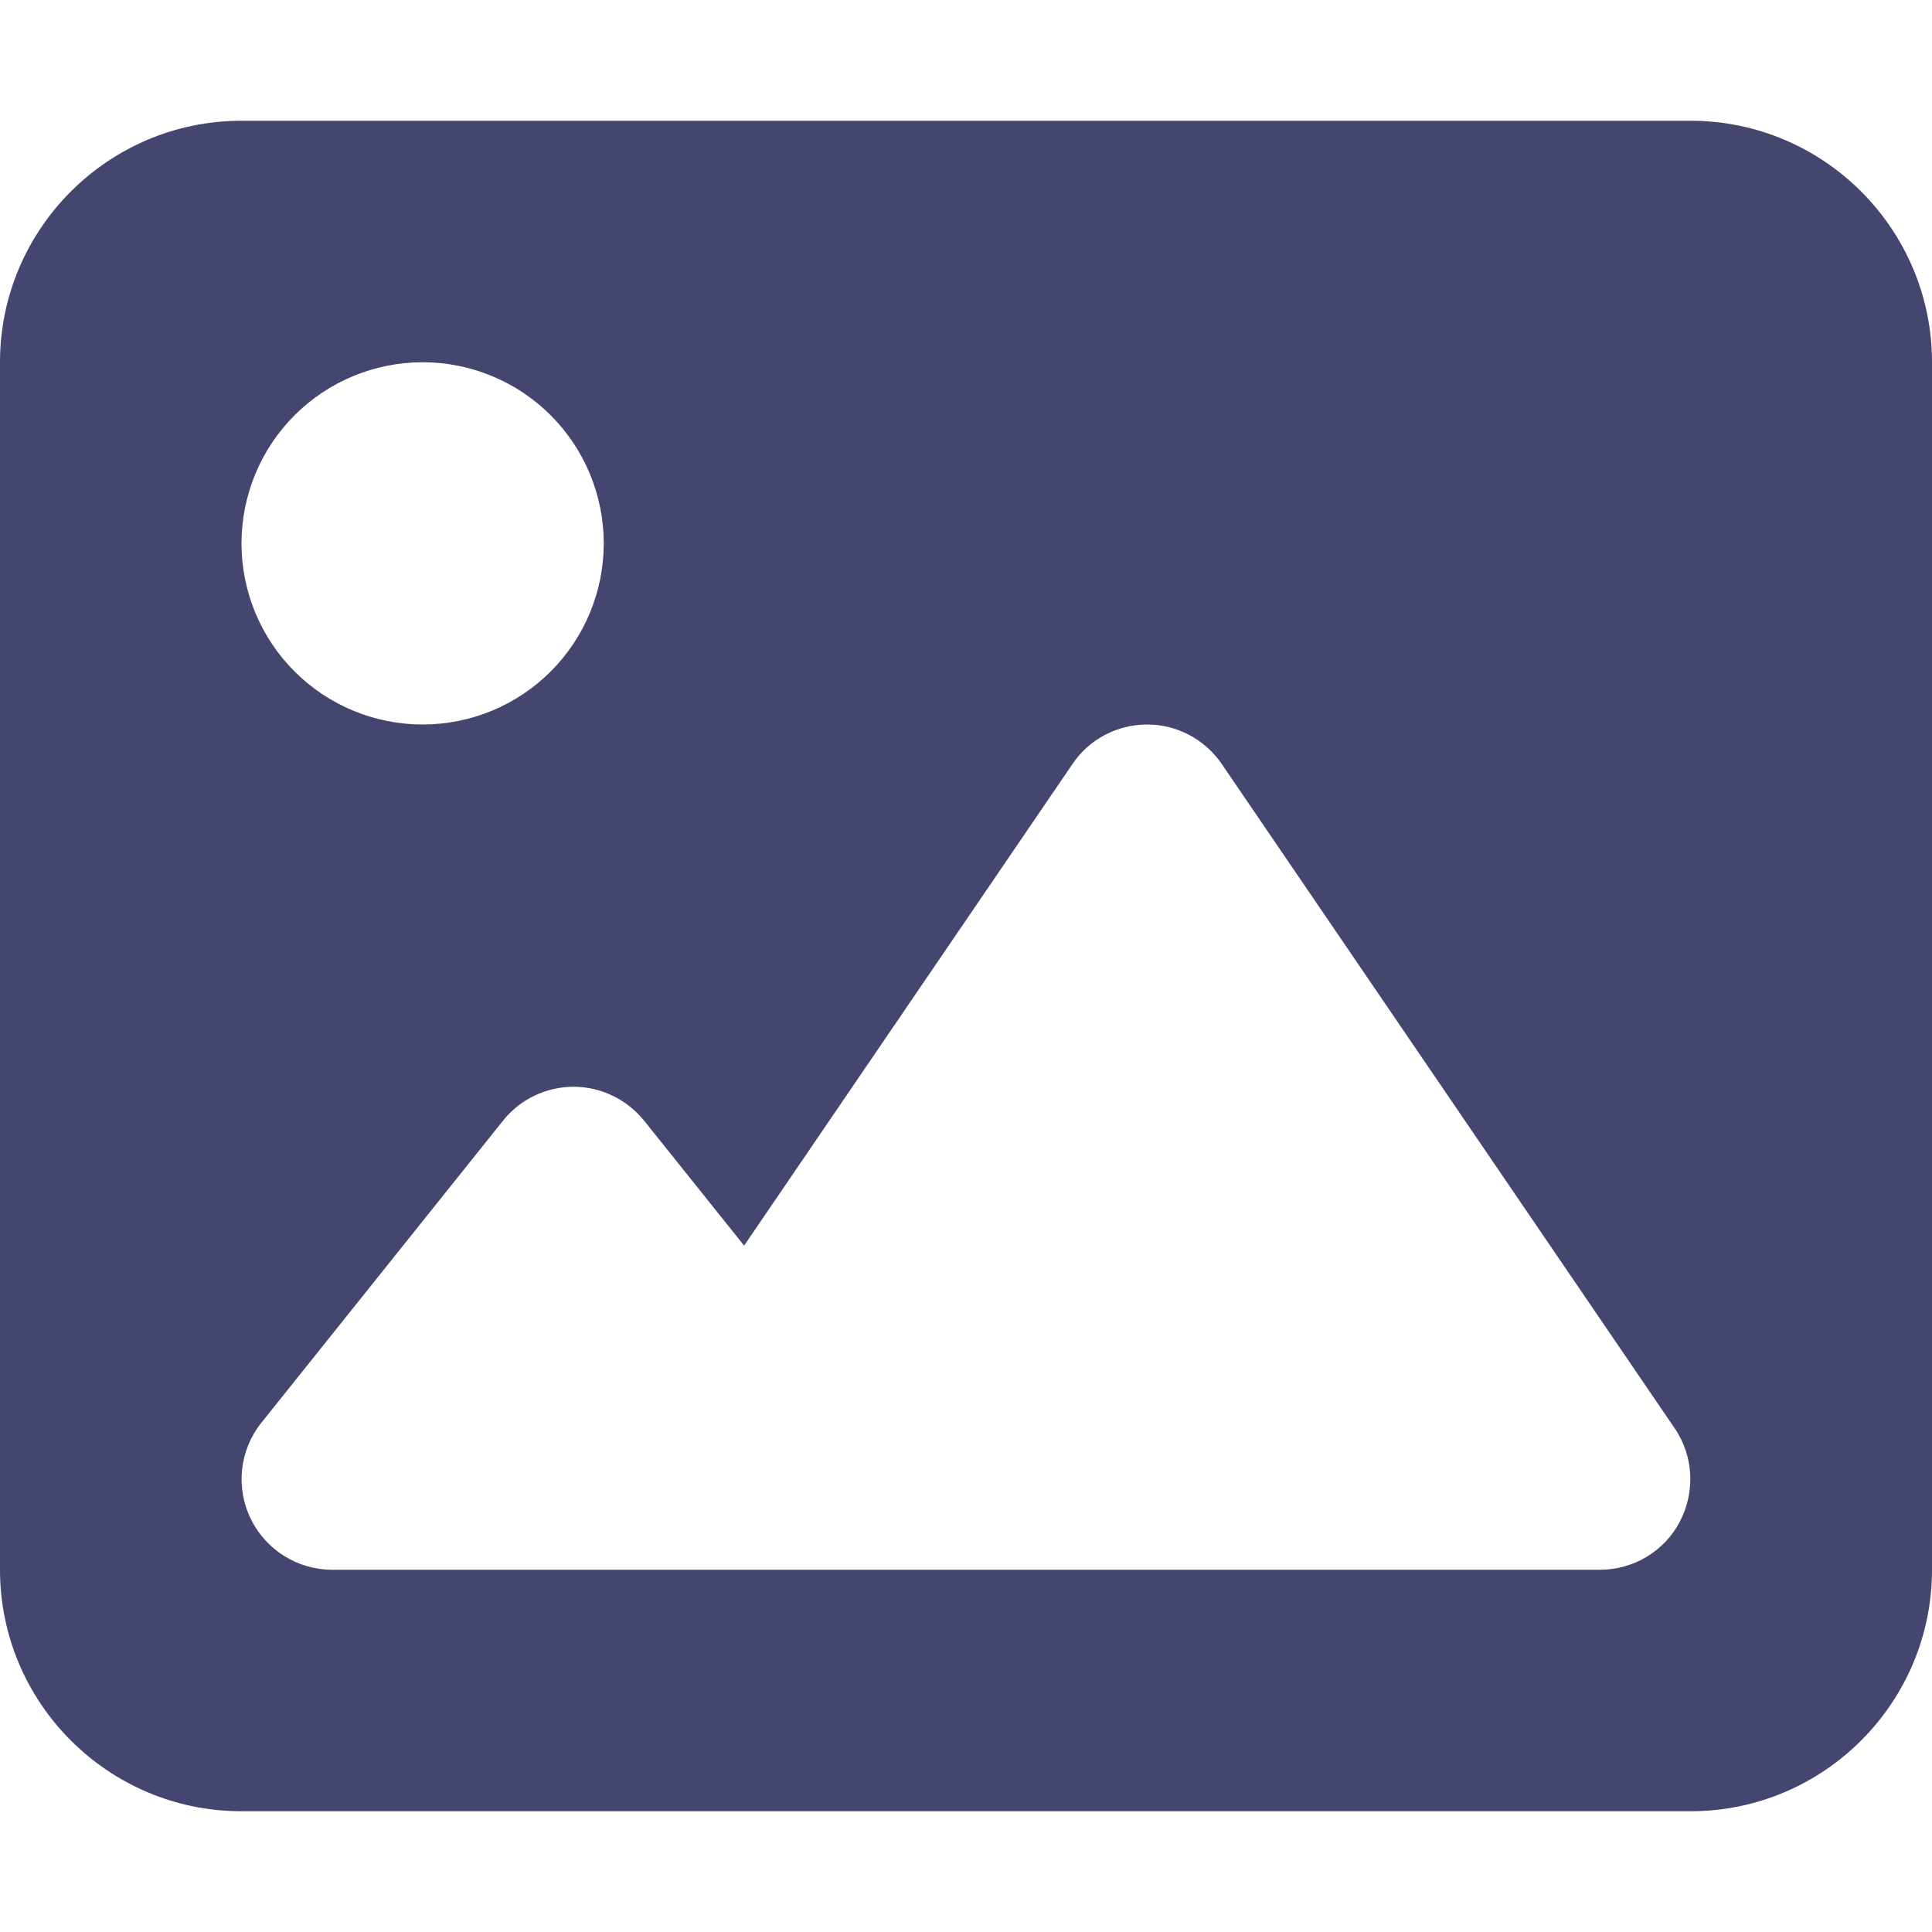
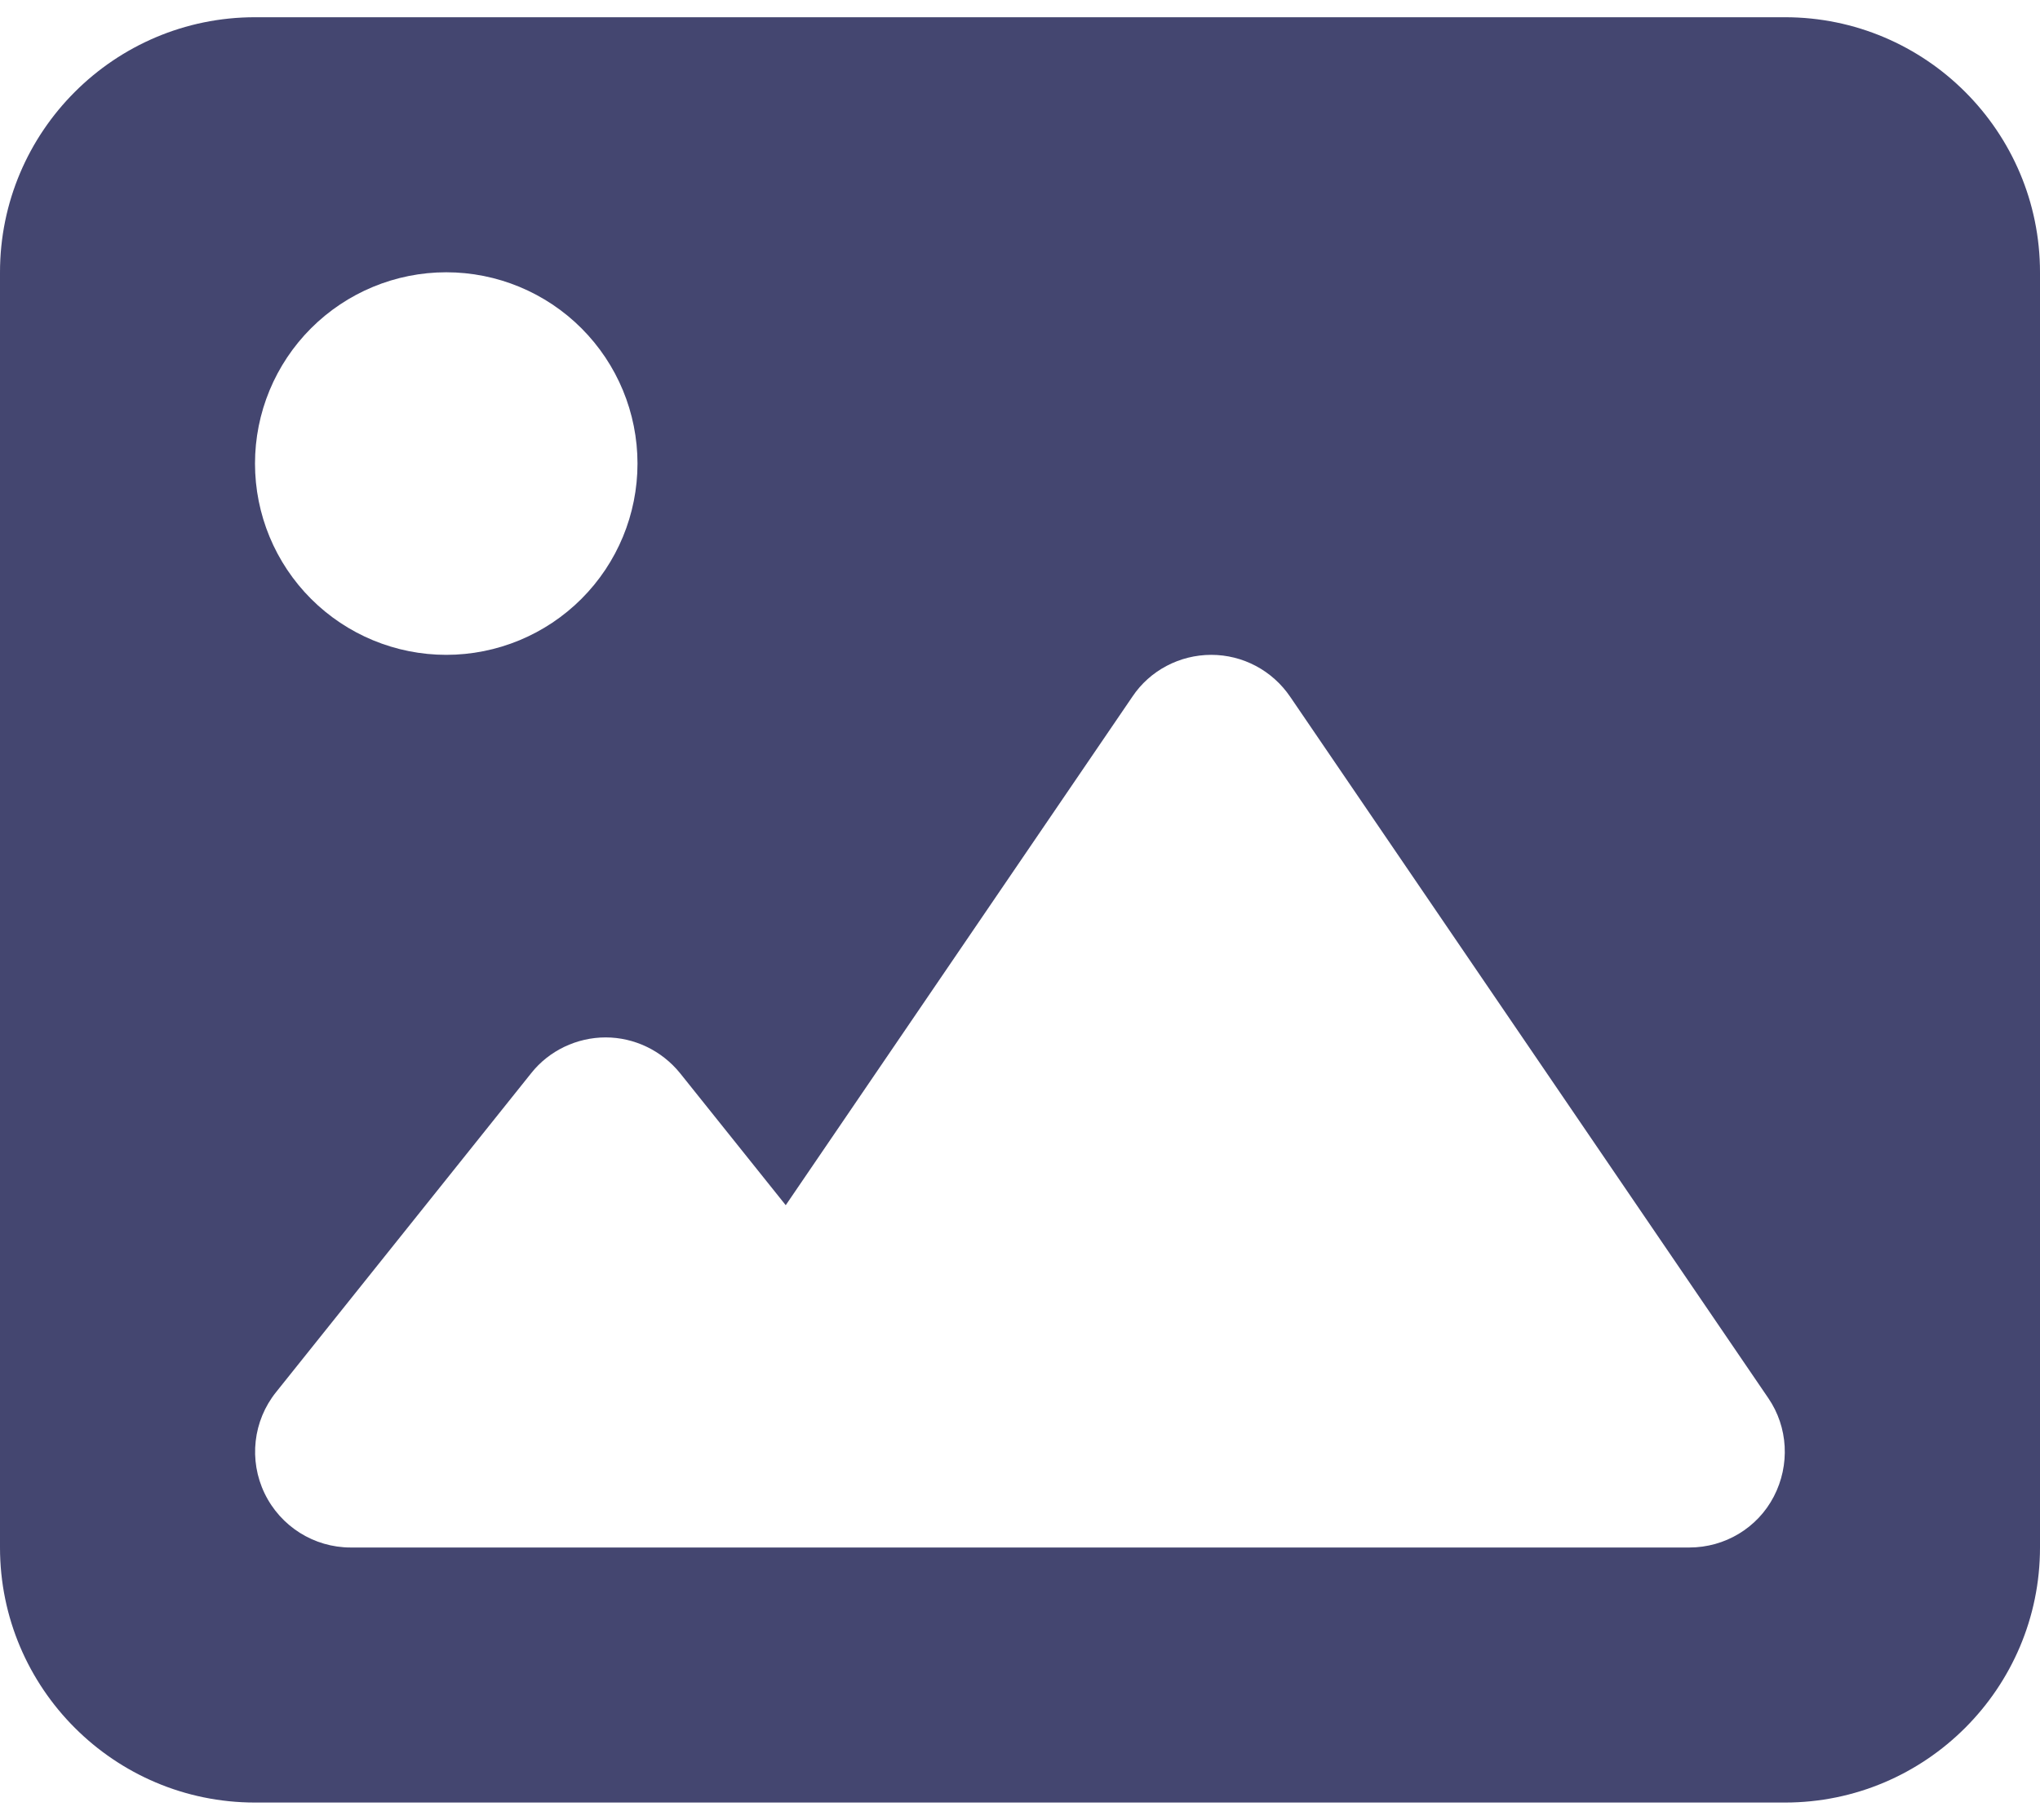
- <svg xmlns="http://www.w3.org/2000/svg" width="142" height="142" viewBox="0 0 142 142" fill="none">
-   <path d="M0 26.625C0 16.835 7.96 8.875 17.75 8.875H124.25C134.04 8.875 142 16.835 142 26.625V115.375C142 125.165 134.04 133.125 124.25 133.125H17.75C7.96 133.125 0 125.165 0 115.375V26.625ZM89.804 56.162C88.556 54.332 86.504 53.25 84.312 53.25C82.121 53.25 80.041 54.332 78.821 56.162L54.692 91.551L47.343 82.371C46.067 80.79 44.153 79.875 42.156 79.875C40.159 79.875 38.218 80.79 36.97 82.371L19.22 104.559C17.611 106.555 17.306 109.301 18.416 111.603C19.525 113.905 21.855 115.375 24.406 115.375H117.594C120.062 115.375 122.336 114.016 123.473 111.825C124.611 109.634 124.472 106.999 123.085 104.975L89.804 56.162ZM31.062 53.25C34.593 53.25 37.979 51.847 40.476 49.351C42.972 46.854 44.375 43.468 44.375 39.938C44.375 36.407 42.972 33.021 40.476 30.524C37.979 28.028 34.593 26.625 31.062 26.625C27.532 26.625 24.146 28.028 21.649 30.524C19.153 33.021 17.75 36.407 17.75 39.938C17.75 43.468 19.153 46.854 21.649 49.351C24.146 51.847 27.532 53.25 31.062 53.25Z" fill="#444670" />
+ <svg xmlns="http://www.w3.org/2000/svg" width="74" height="66" viewBox="0 0 74 66" fill="none">
+   <path d="M0 9.875C0 4.773 4.148 0.625 9.25 0.625H64.75C69.852 0.625 74 4.773 74 9.875V56.125C74 61.227 69.852 65.375 64.75 65.375H9.25C4.148 65.375 0 61.227 0 56.125V9.875ZM46.799 25.268C46.149 24.314 45.079 23.75 43.938 23.75C42.796 23.75 41.712 24.314 41.076 25.268L28.502 43.71L24.672 38.926C24.007 38.102 23.009 37.625 21.969 37.625C20.928 37.625 19.916 38.102 19.266 38.926L10.016 50.488C9.178 51.529 9.019 52.96 9.597 54.159C10.175 55.359 11.389 56.125 12.719 56.125H61.281C62.568 56.125 63.753 55.417 64.345 54.275C64.938 53.133 64.866 51.76 64.143 50.705L46.799 25.268ZM16.188 23.75C18.027 23.75 19.792 23.019 21.093 21.718C22.394 20.417 23.125 18.652 23.125 16.812C23.125 14.973 22.394 13.208 21.093 11.907C19.792 10.606 18.027 9.875 16.188 9.875C14.348 9.875 12.583 10.606 11.282 11.907C9.981 13.208 9.25 14.973 9.25 16.812C9.25 18.652 9.981 20.417 11.282 21.718C12.583 23.019 14.348 23.75 16.188 23.75Z" fill="#444670" />
</svg>
